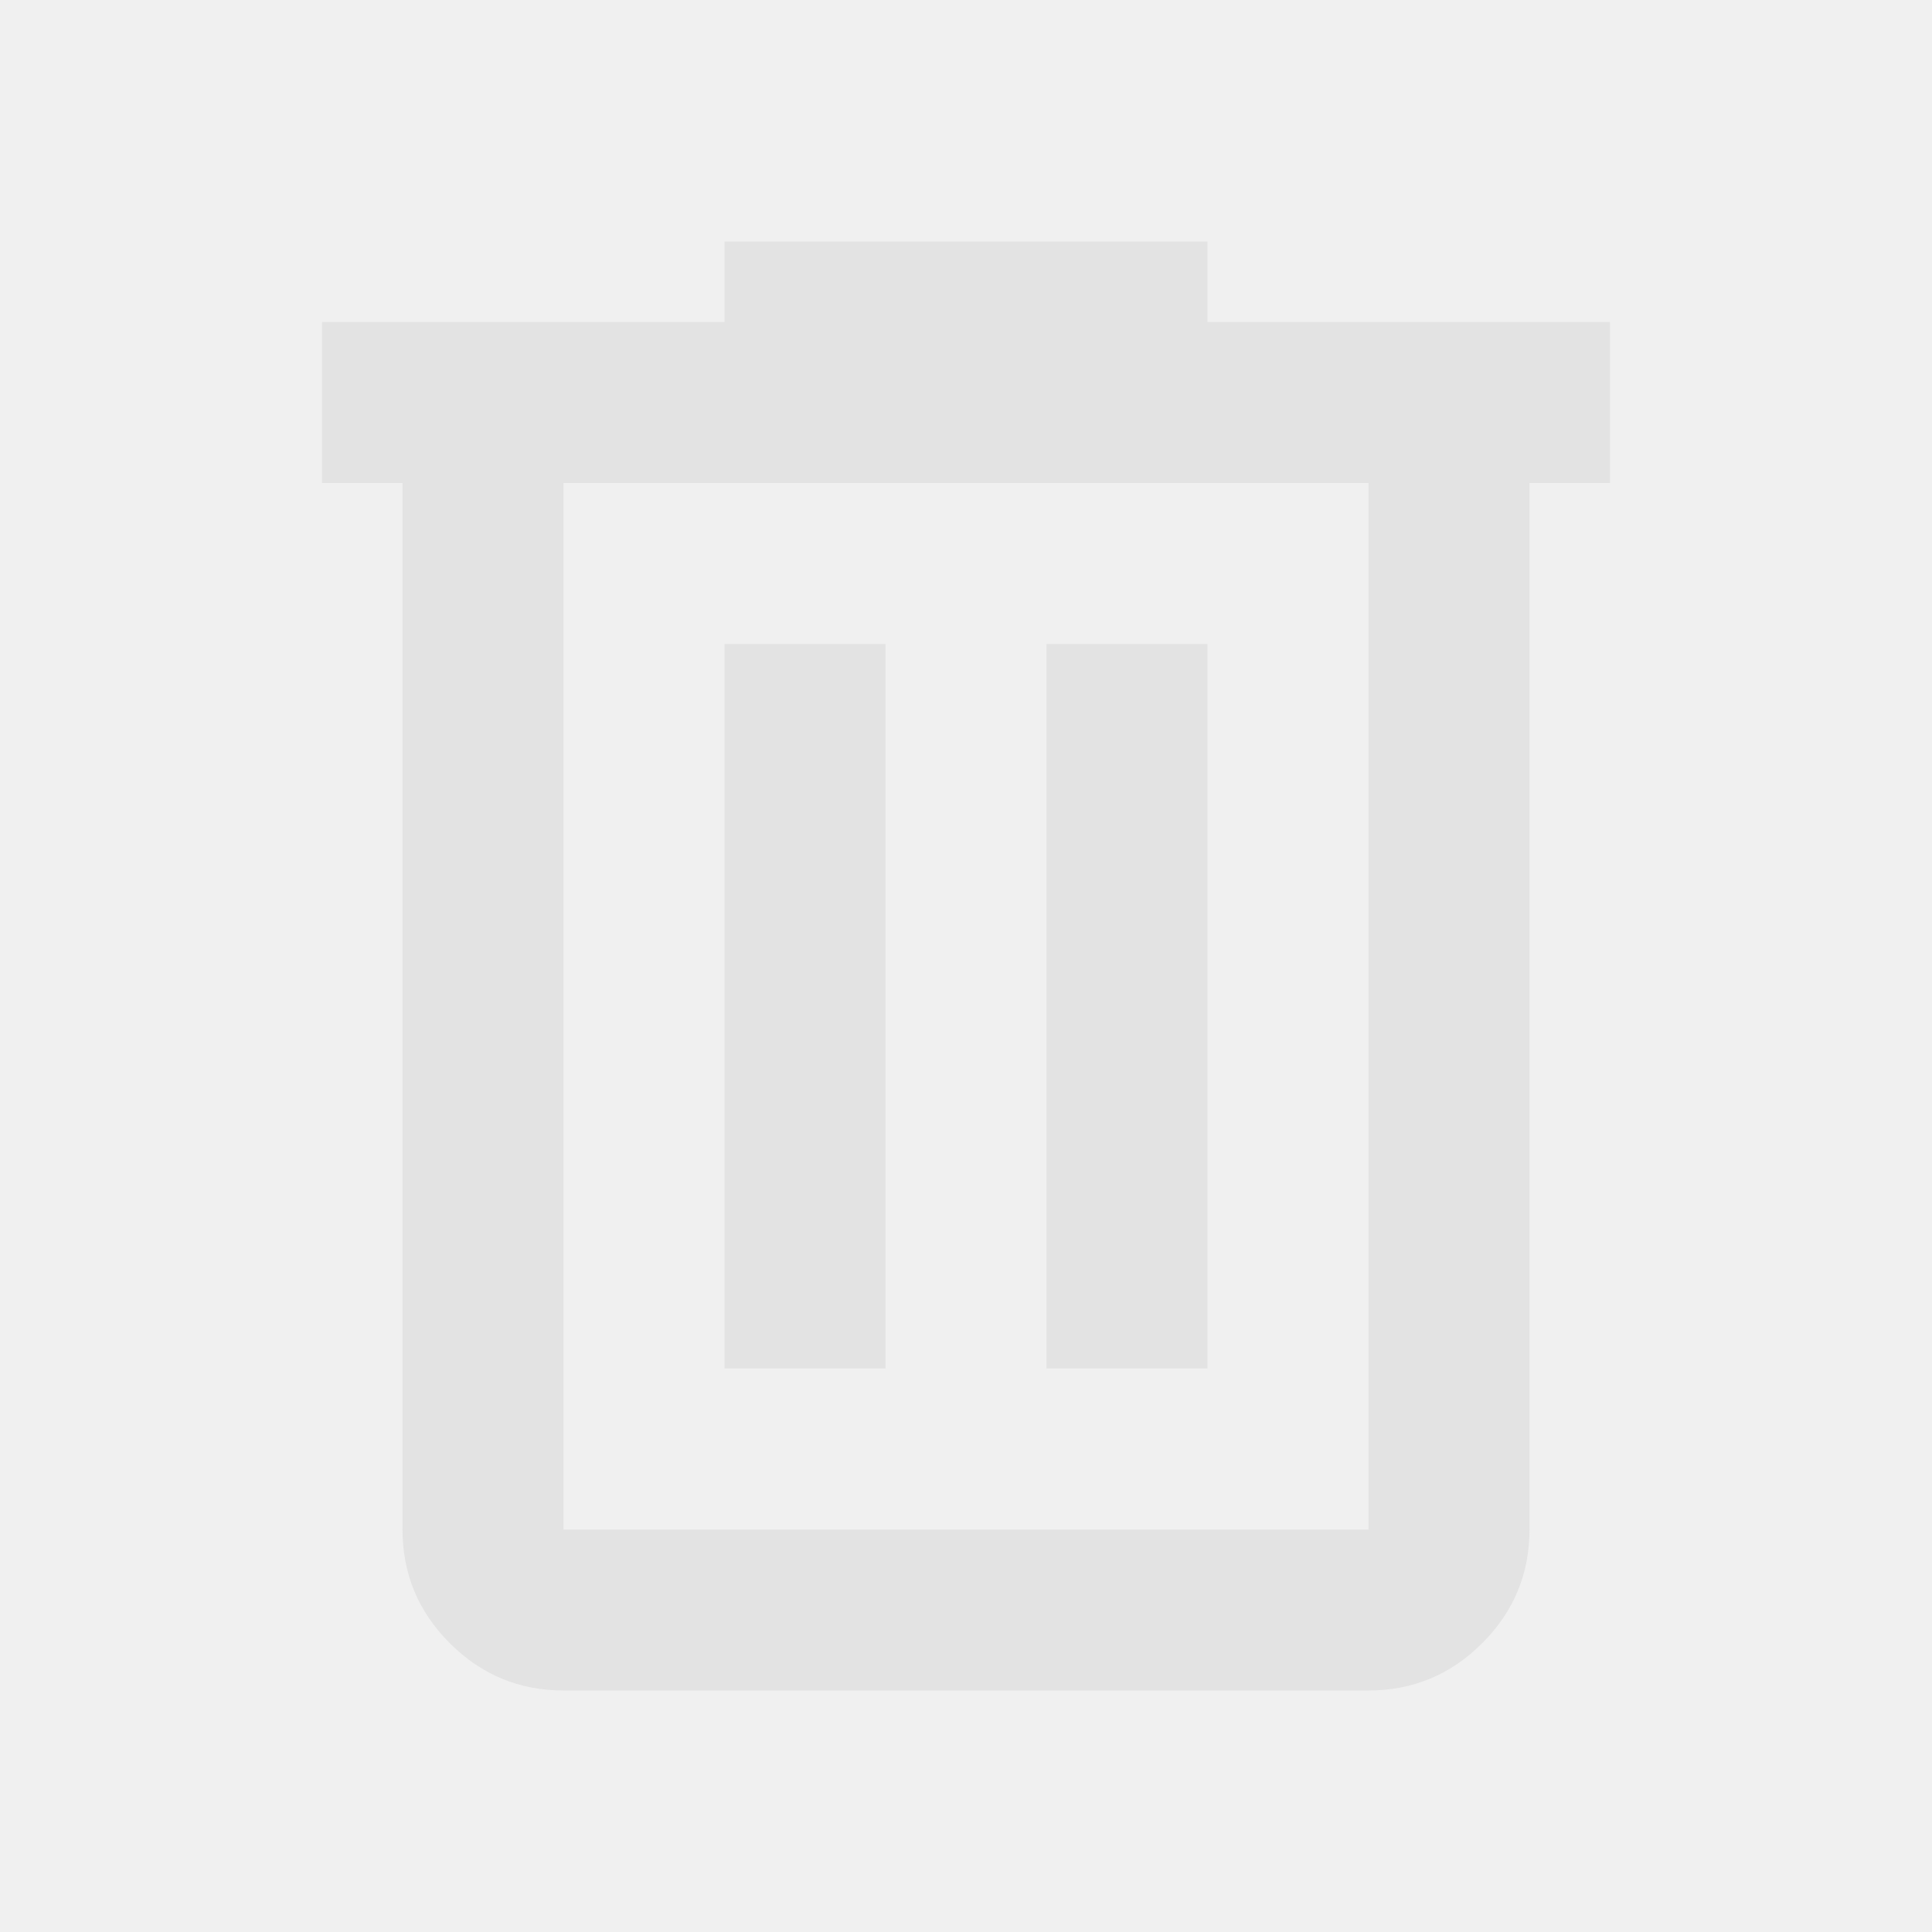
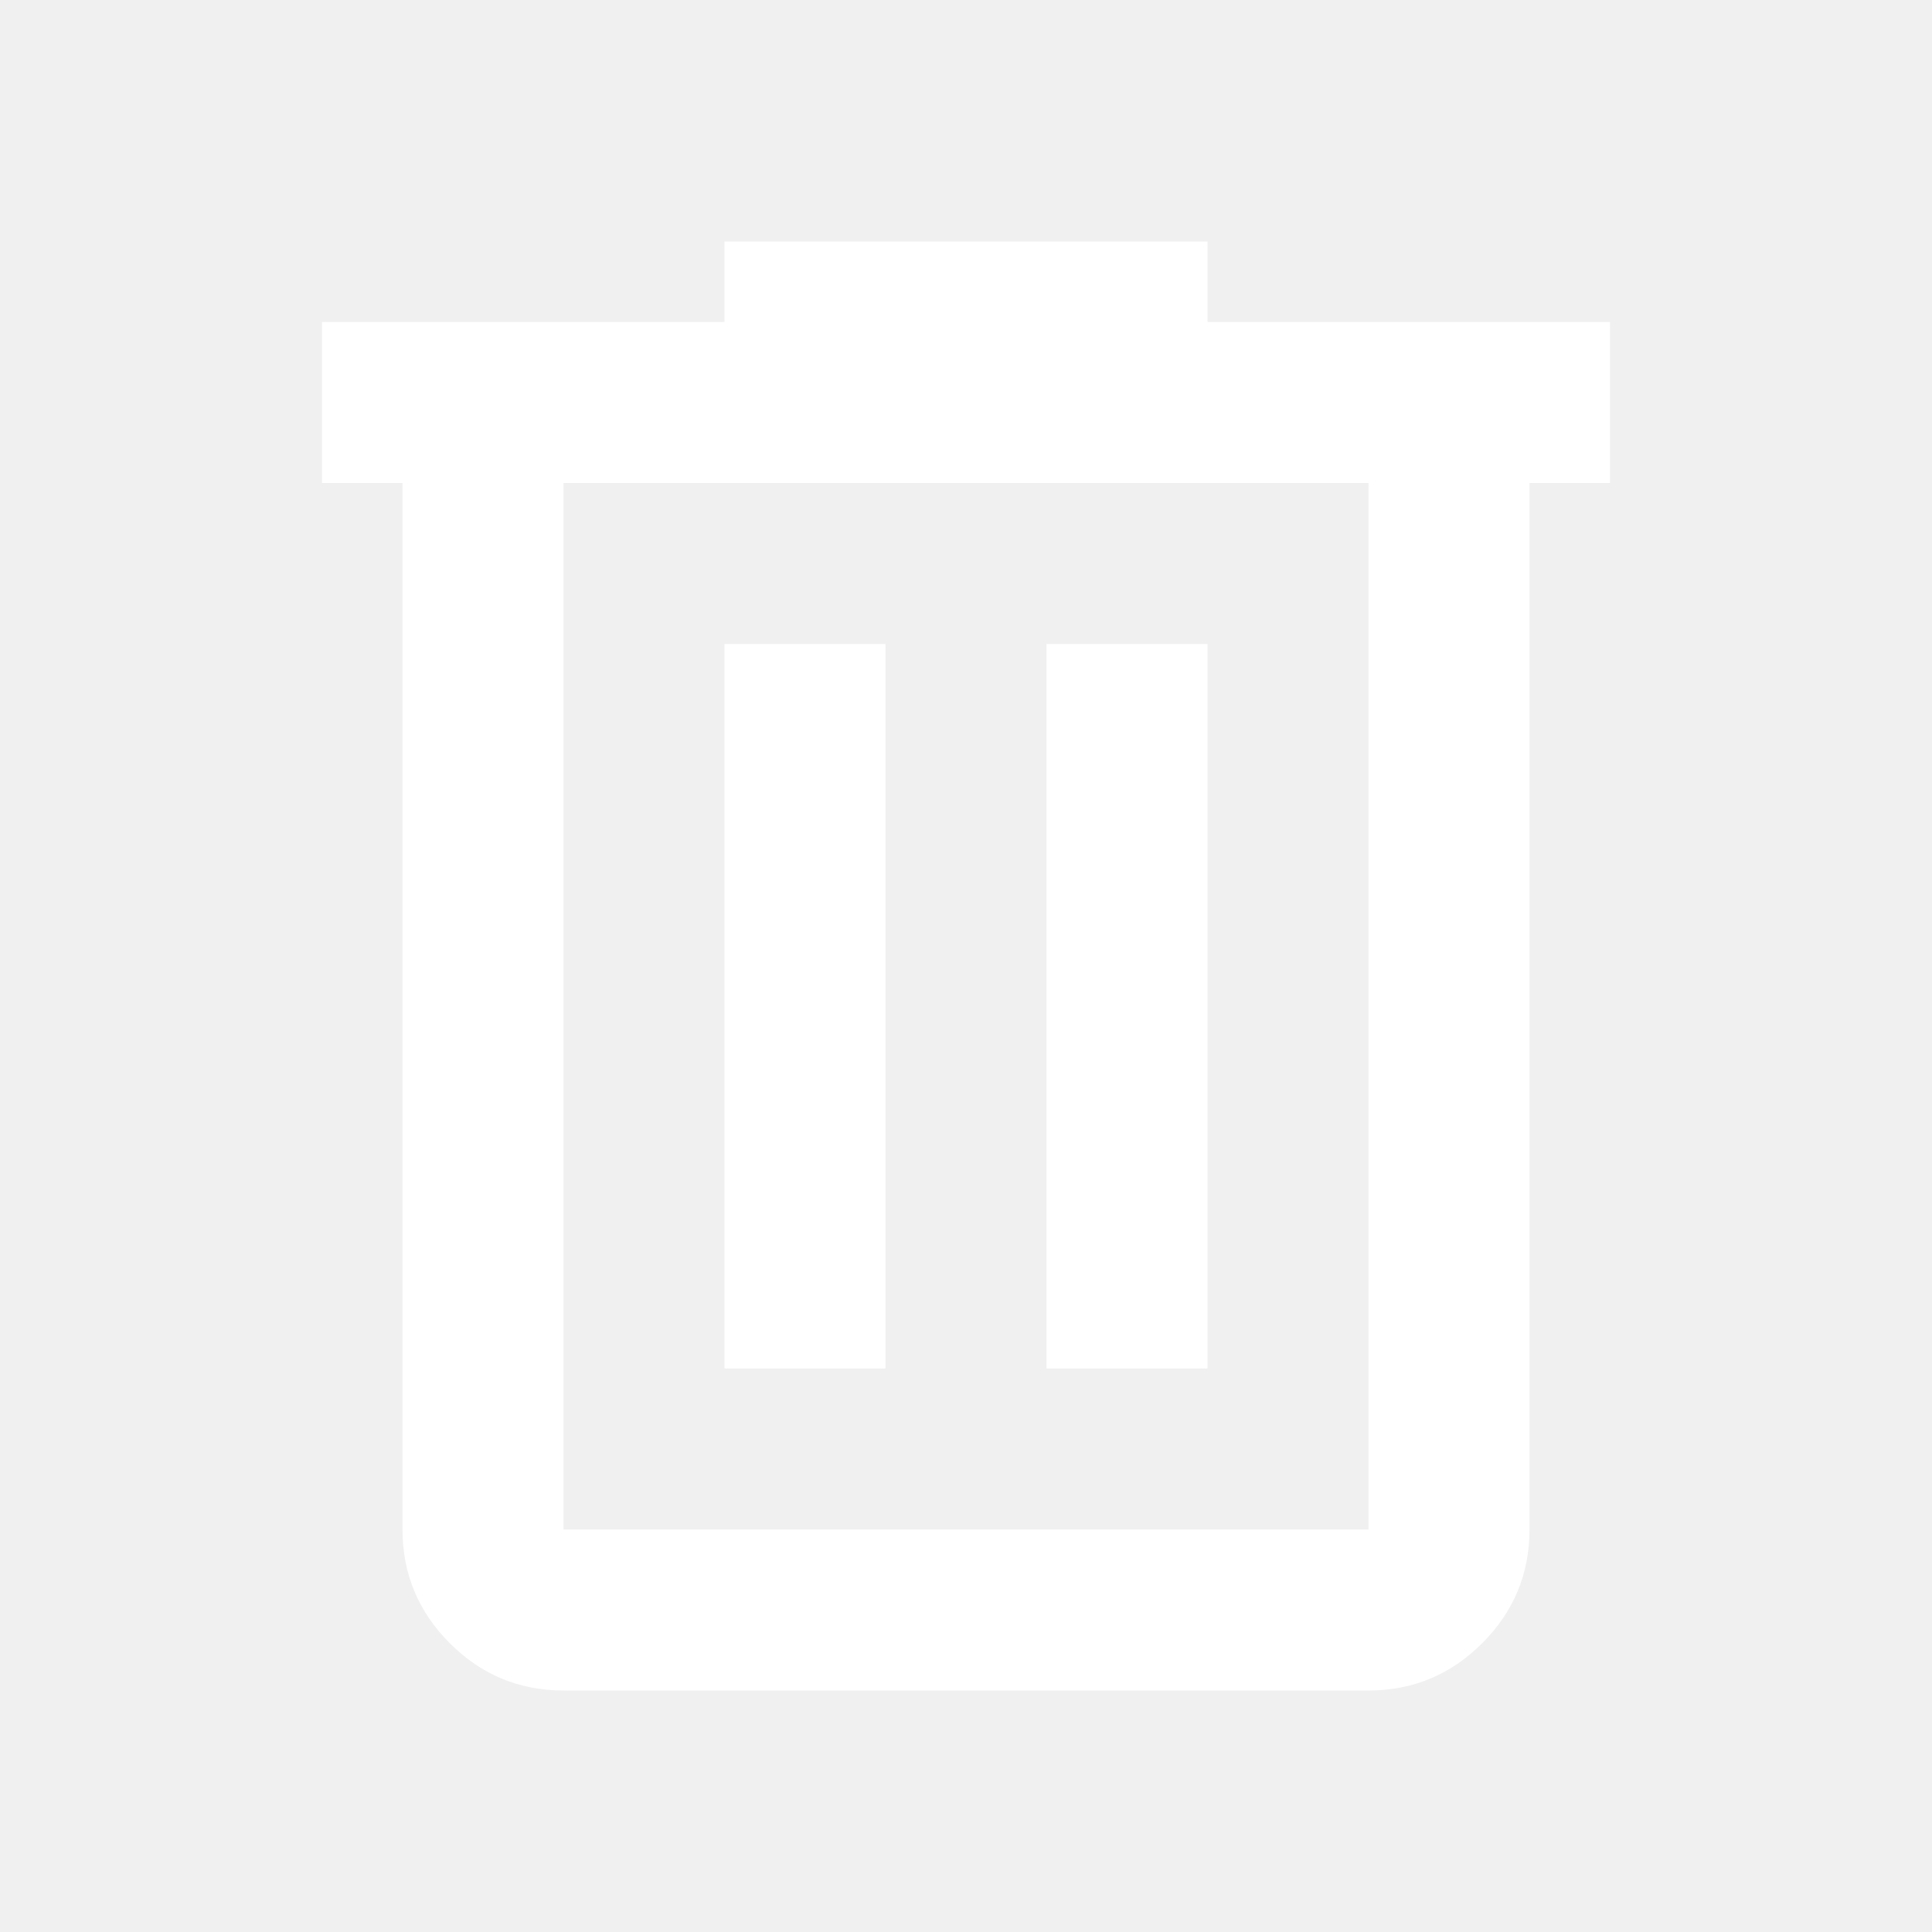
- <svg xmlns="http://www.w3.org/2000/svg" height="24px" viewBox="0 -960 960 960" width="24px" fill="#e3e3e3">
+ <svg xmlns="http://www.w3.org/2000/svg" height="24px" viewBox="0 -960 960 960" width="24px" fill="#FFFFFF">
  <path d="M280-120q-33 0-56.5-23.5T200-200v-520h-40v-80h200v-40h240v40h200v80h-40v520q0 33-23.5 56.5T680-120H280Zm400-600H280v520h400v-520ZM360-280h80v-360h-80v360Zm160 0h80v-360h-80v360ZM280-720v520-520Z" />
</svg>
